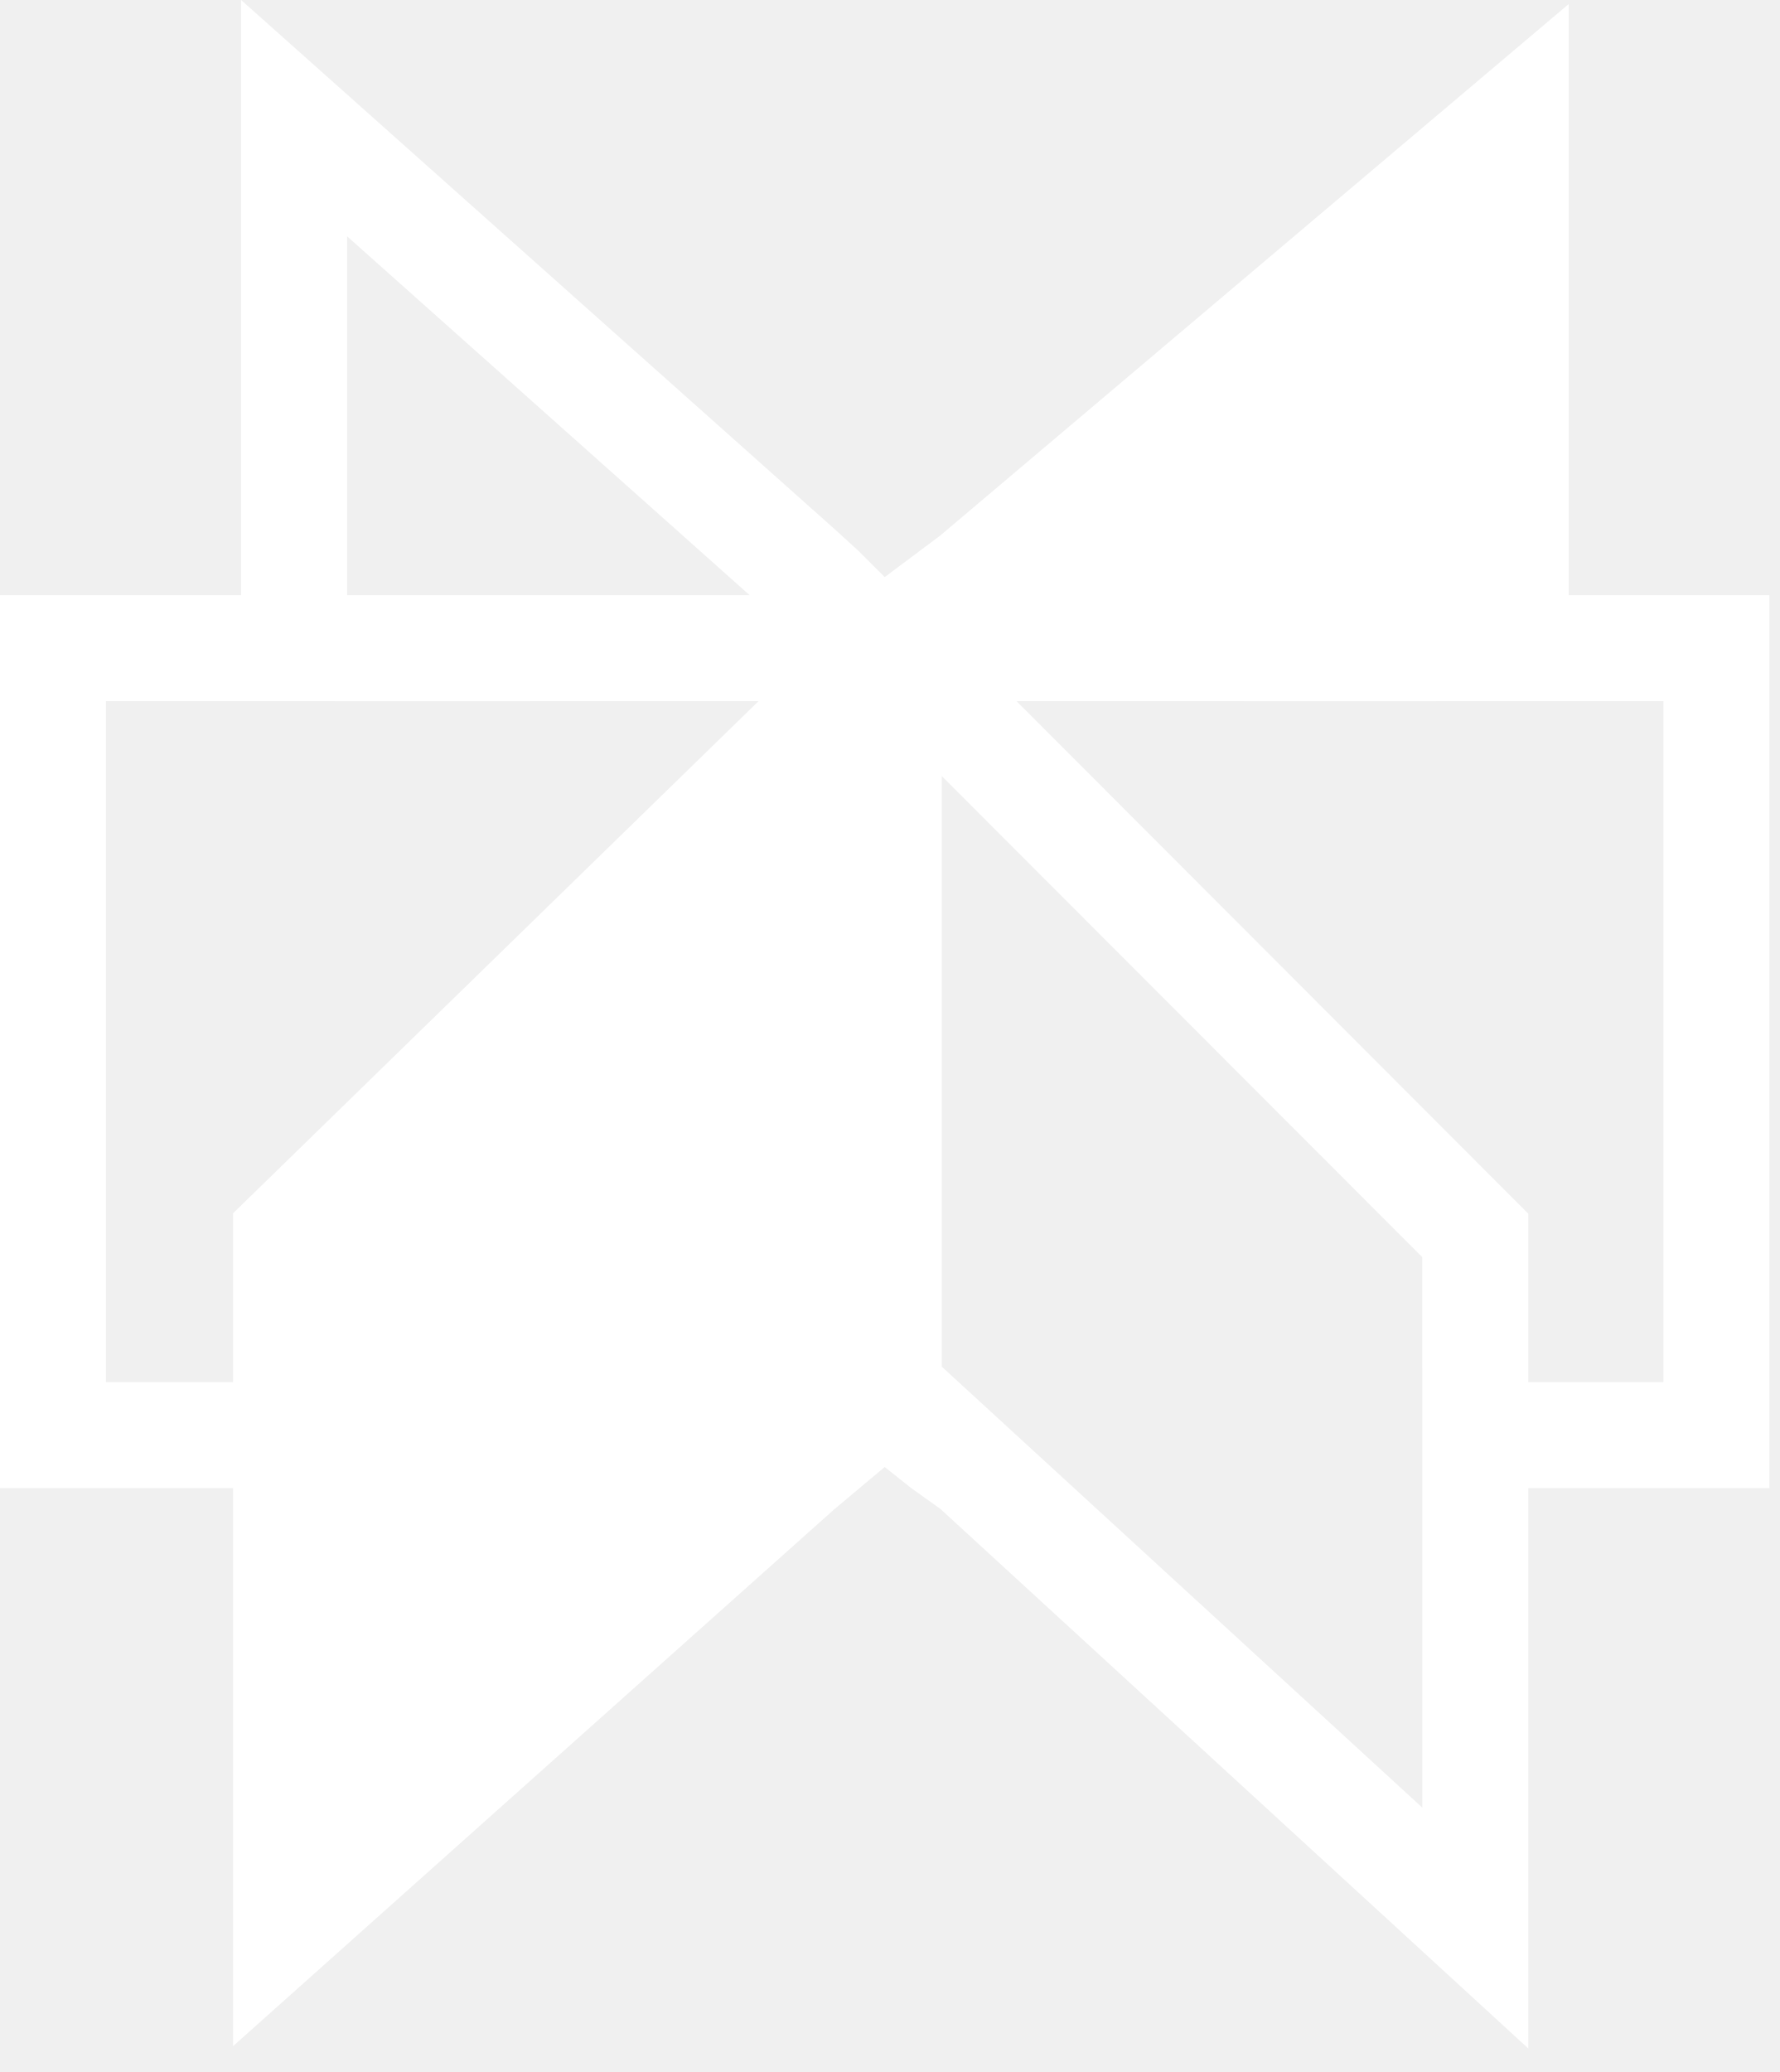
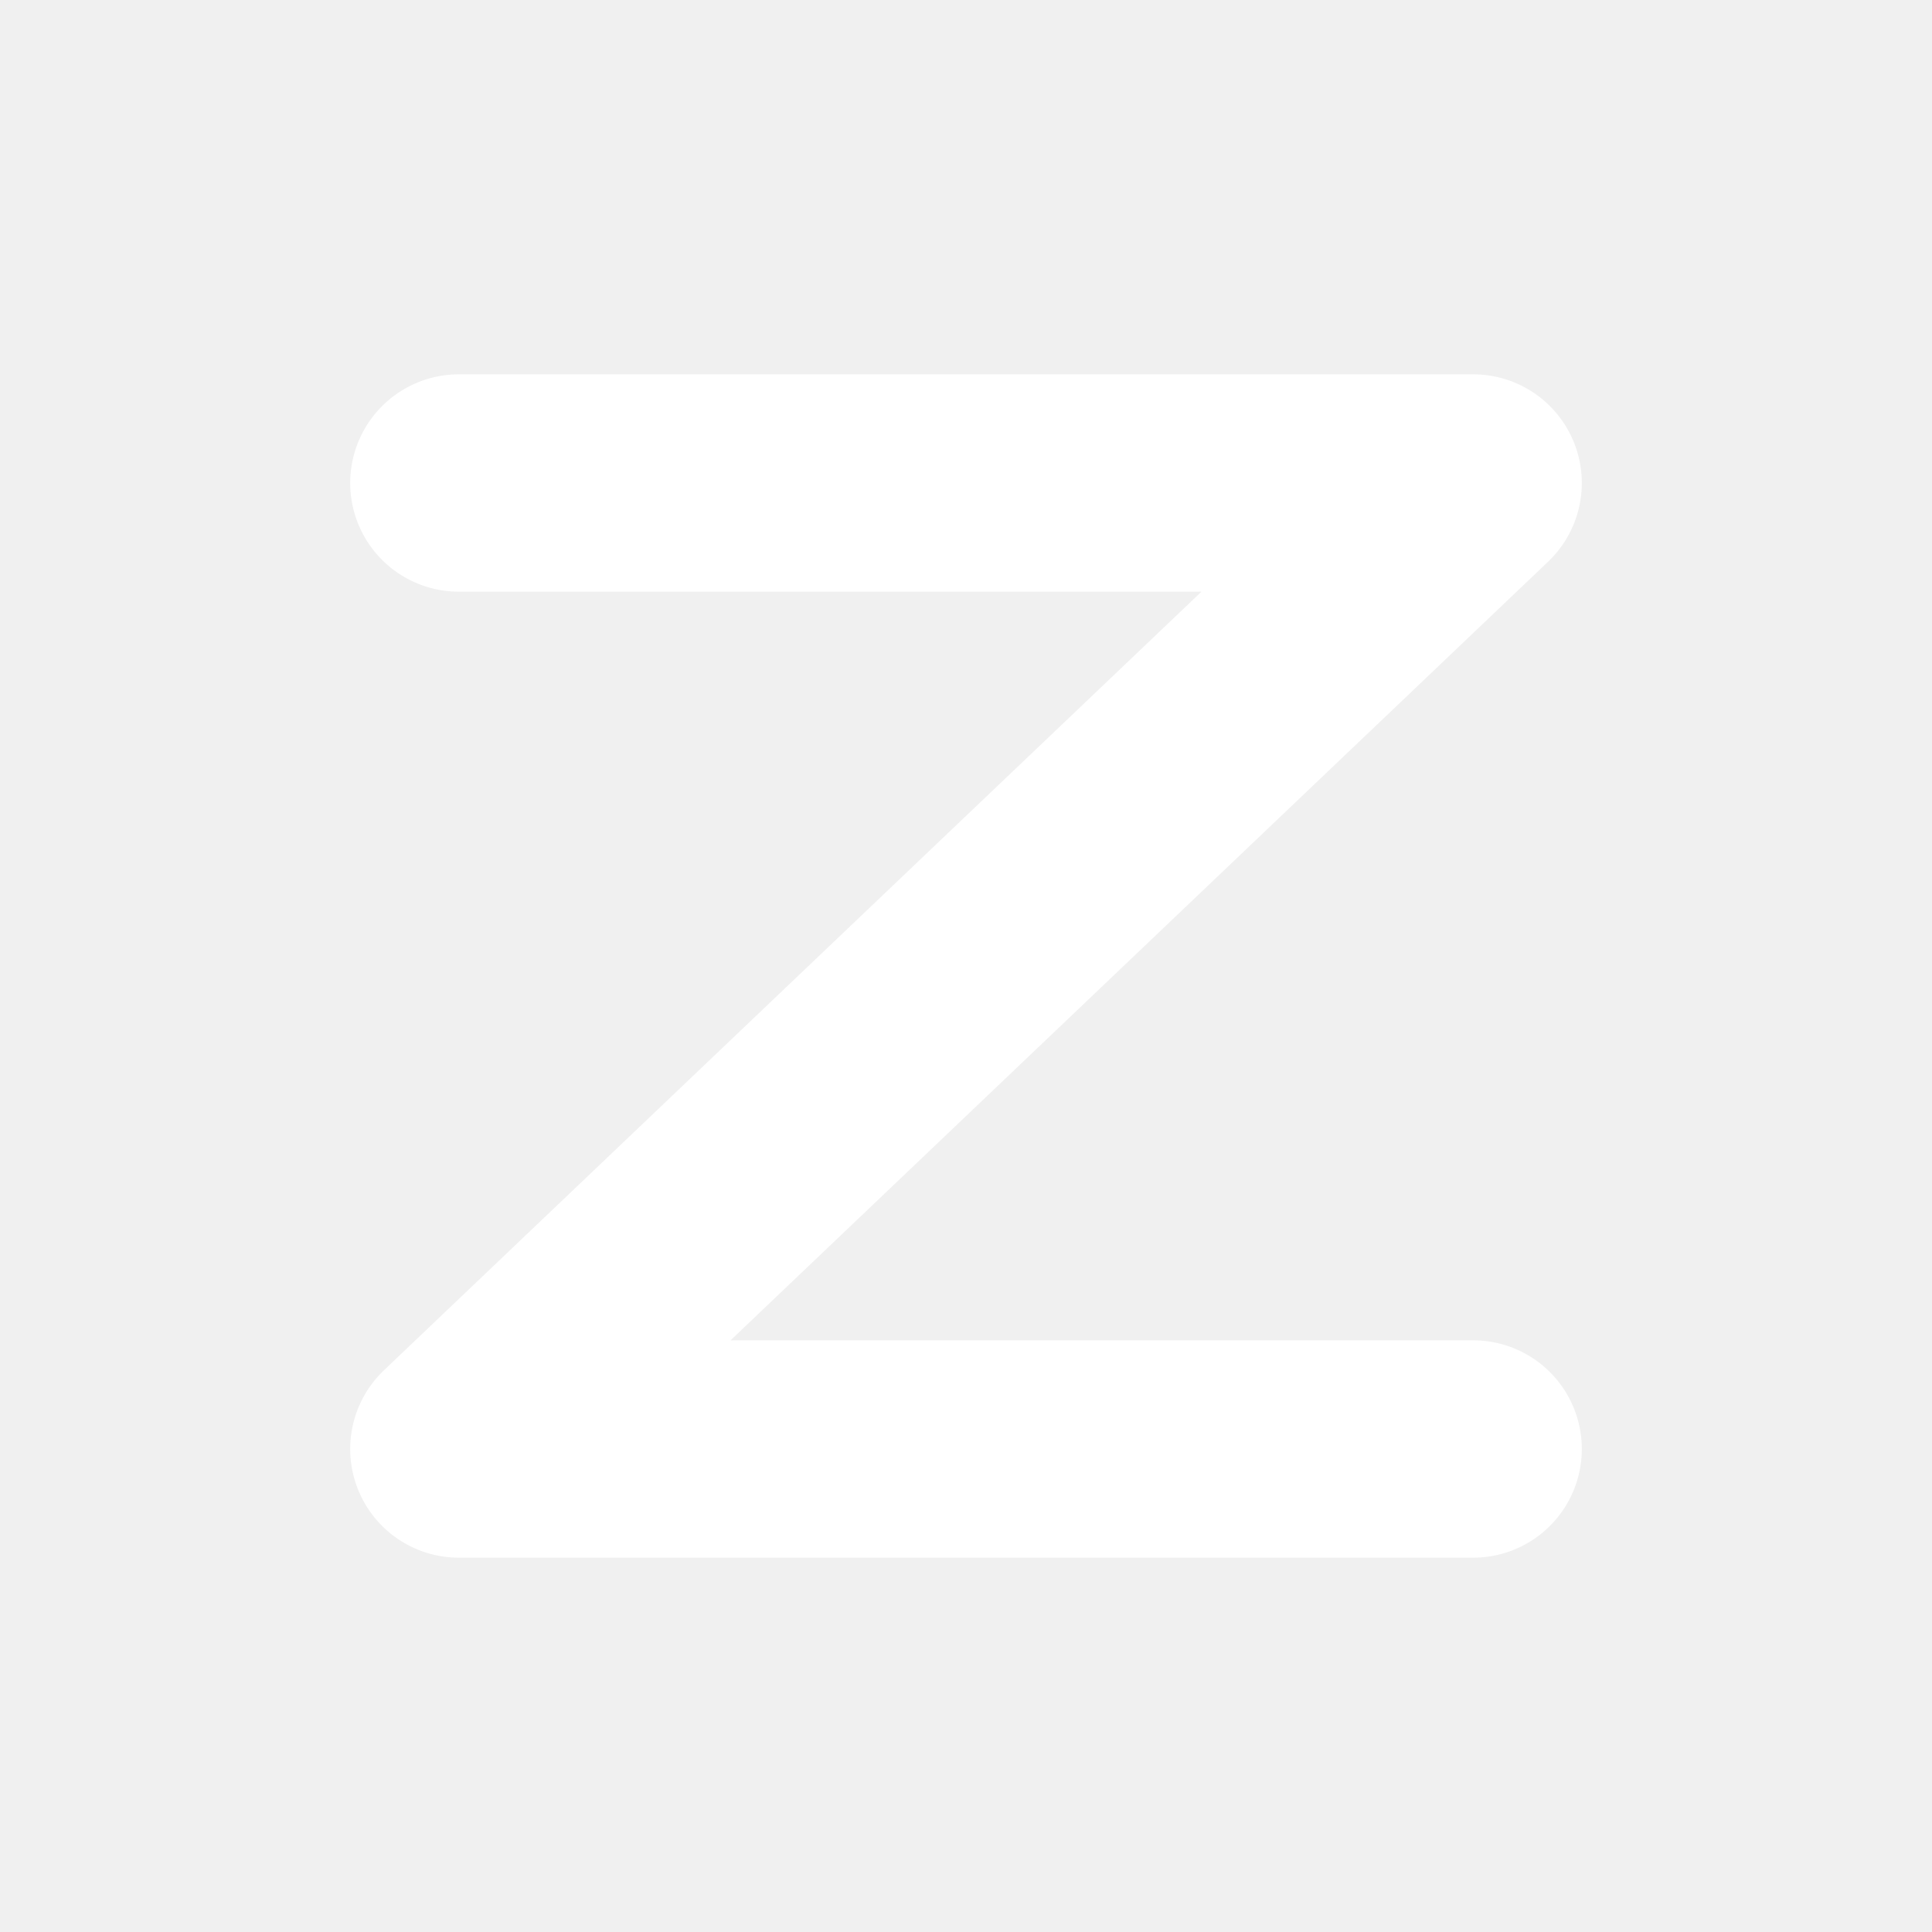
- <svg xmlns="http://www.w3.org/2000/svg" width="67" height="78" viewBox="0 0 67 78" fill="none">
-   <path d="M35.405 20.157L59.061 0.154V22.405H66.618V56.02H57.541V77.115L35.406 56.803L34.309 56.02L33.309 55.226L31.416 56.812L8.776 77.026V56.02H0V22.405H9.078V0L31.416 19.912L32.309 20.726L33.309 21.726L35.405 20.157ZM28.559 26.395C20.367 26.4 12.178 26.395 3.99 26.395V52.03H8.775V45.674L28.559 26.395ZM38.273 26.395L57.541 45.69V52.03H62.628V26.395C54.515 26.395 46.392 26.4 38.273 26.395ZM28.224 22.405L13.068 8.895V22.405H28.224ZM35.459 29.215V51.449L53.551 68.049C53.551 61.139 53.548 54.235 53.548 47.325L35.459 29.215Z" fill="white" />
+ <svg xmlns="http://www.w3.org/2000/svg" width="80" height="80" viewBox="0 0 80 80" fill="none" role="img" aria-label="Zucify">
+   <path d="M19 20H61L19 60H61" stroke="white" stroke-width="9" stroke-linecap="round" stroke-linejoin="round" />
</svg>
